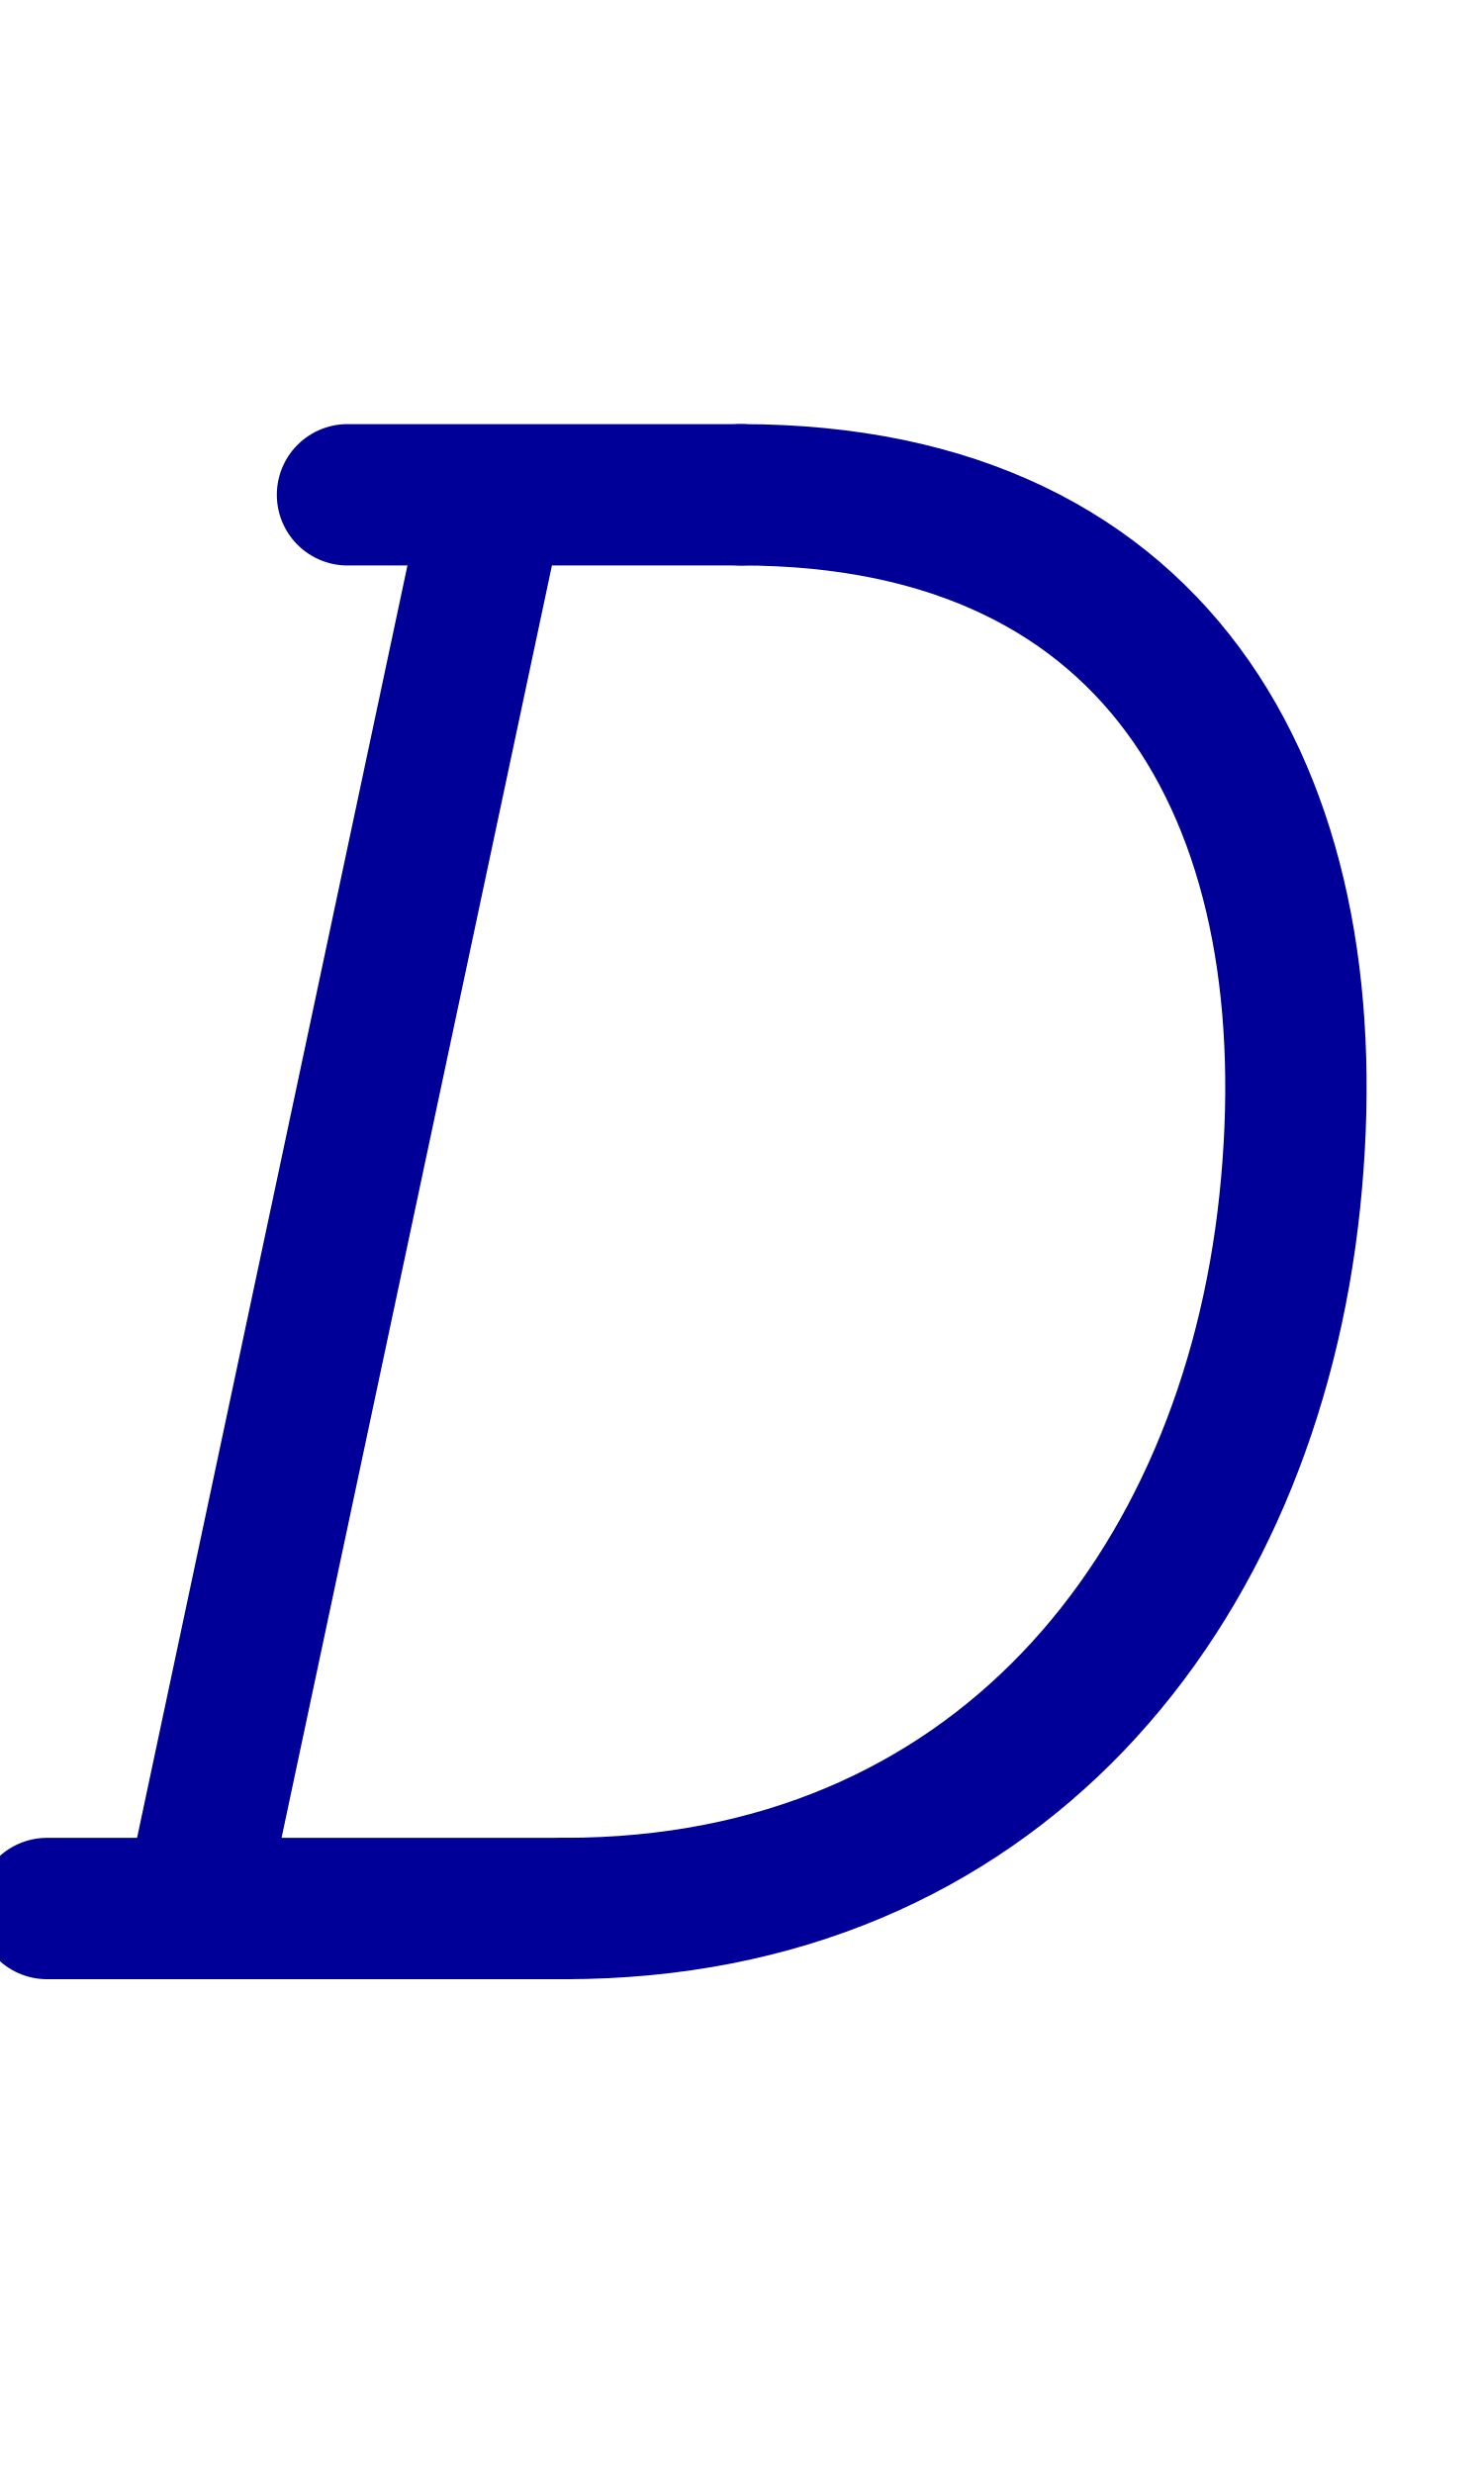
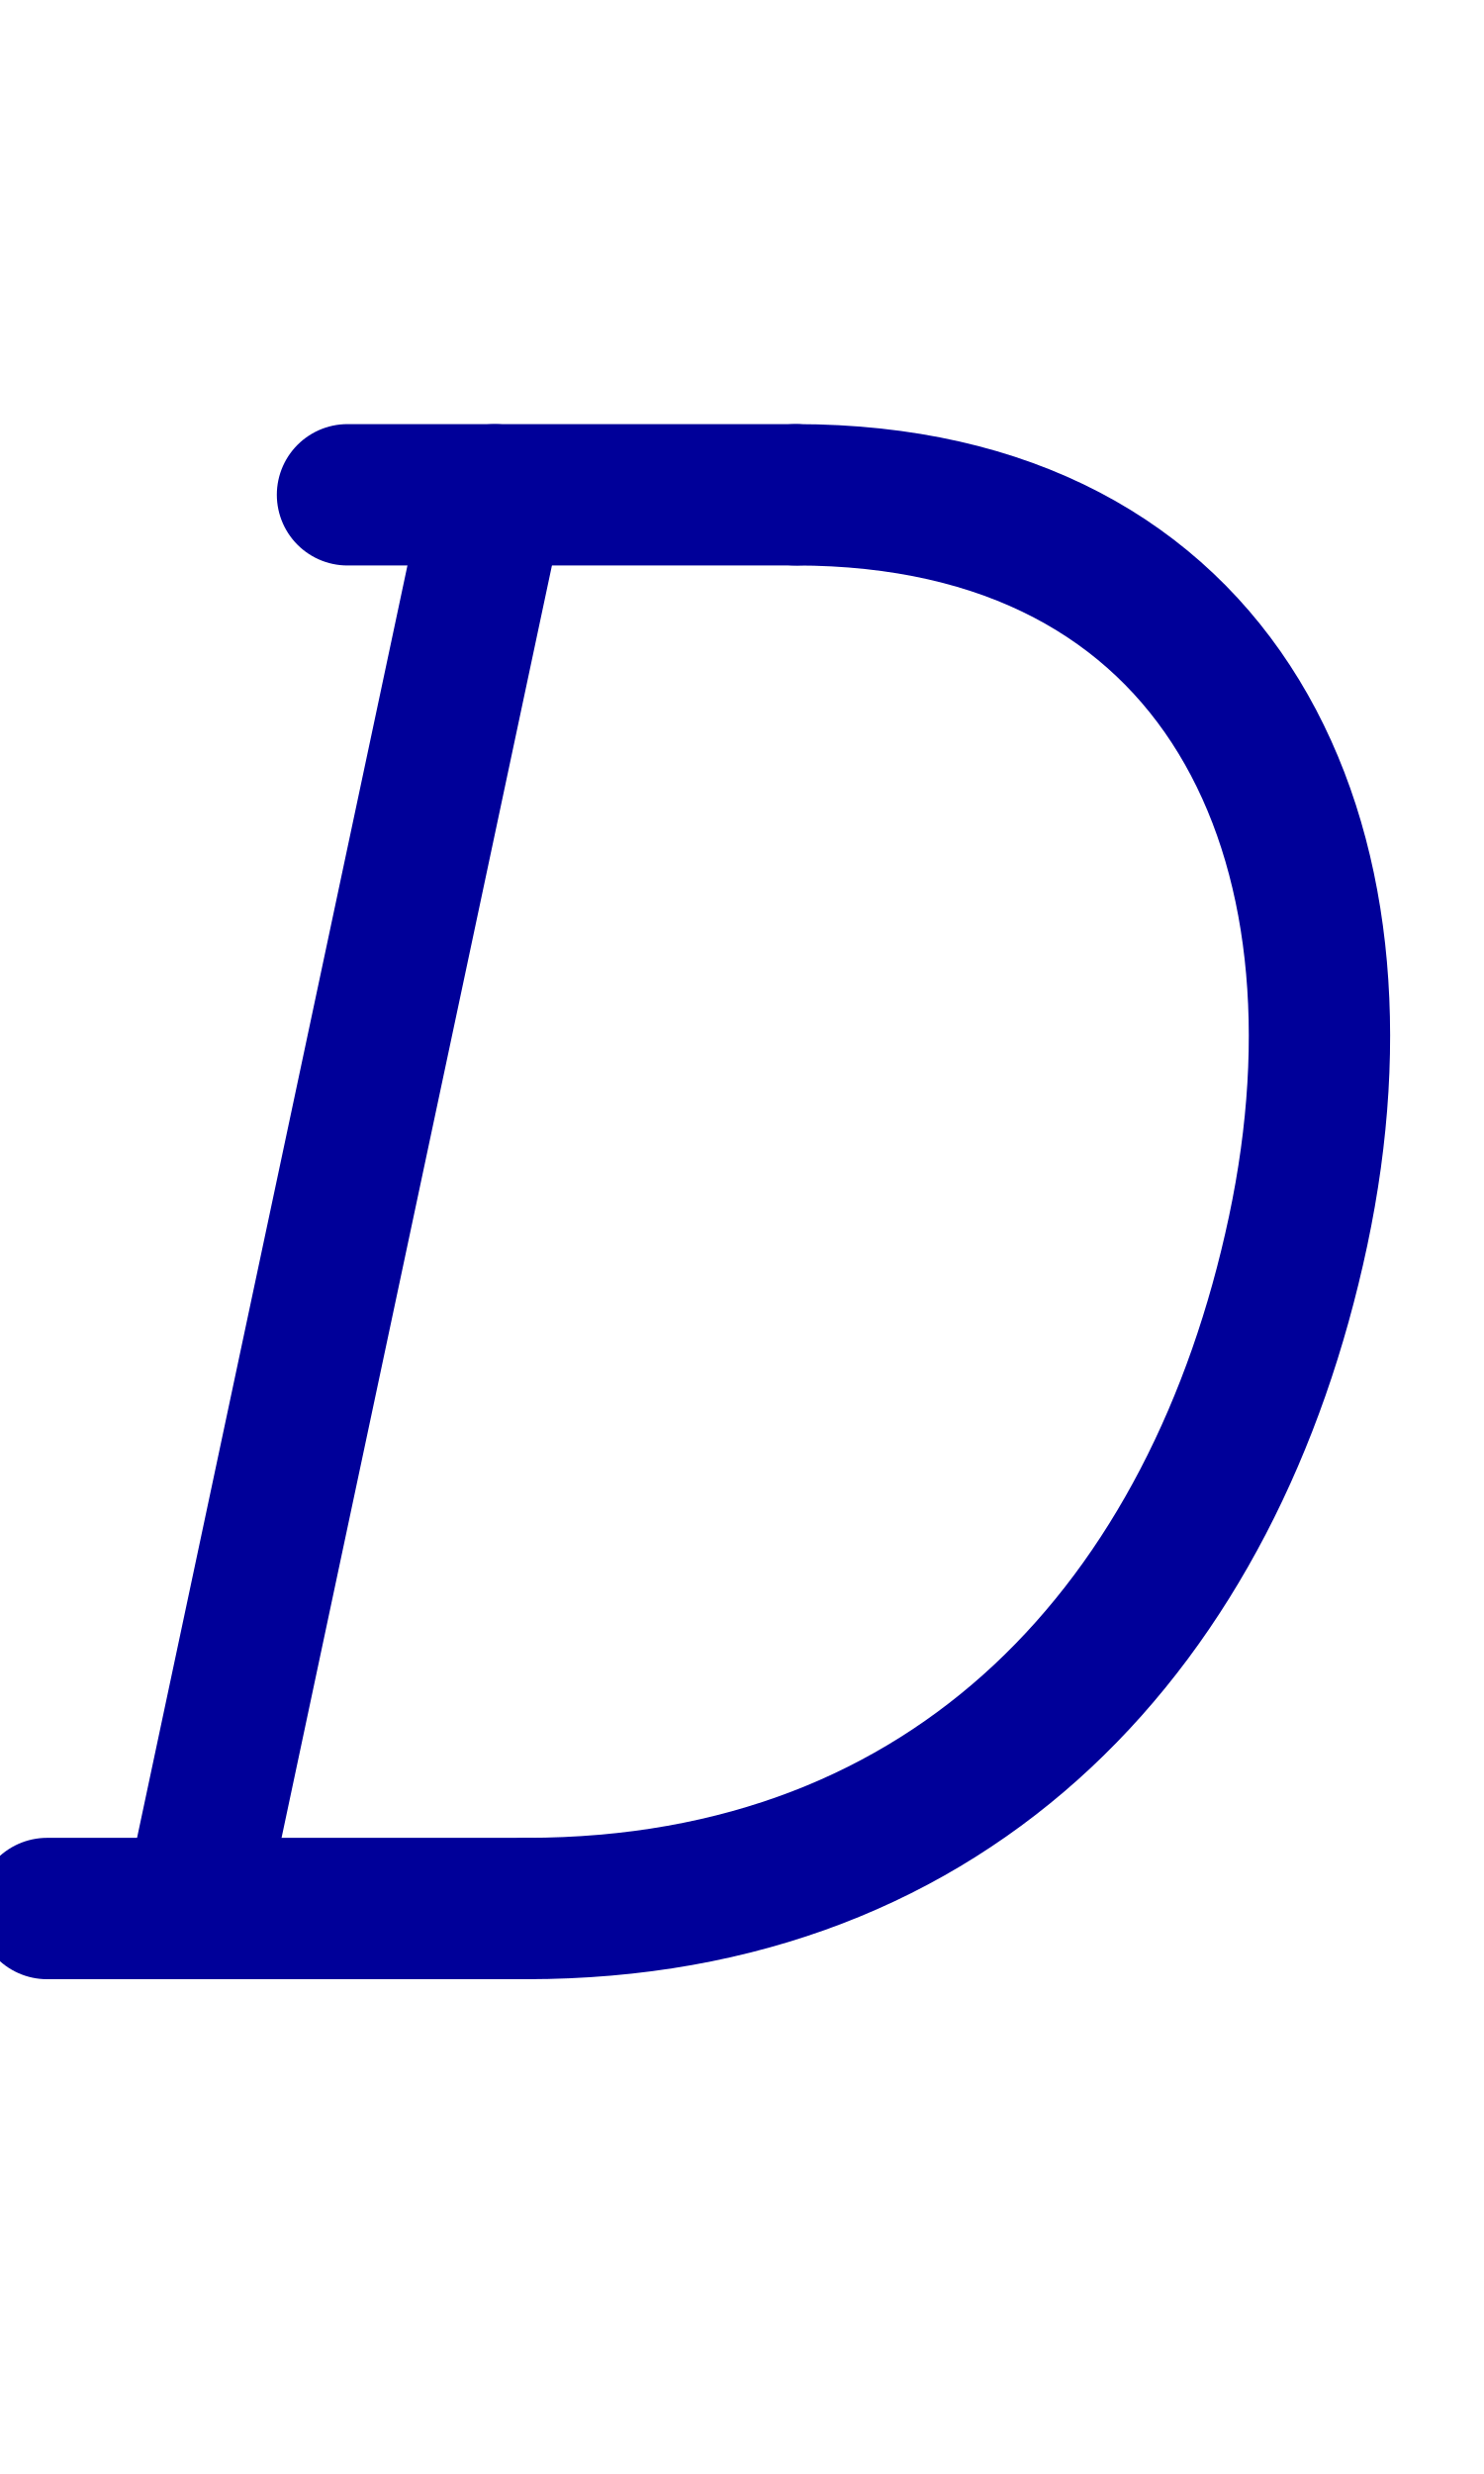
<svg xmlns="http://www.w3.org/2000/svg" width="1008" height="1680" viewBox="0 0 63 105" version="1.1" id="svg5" xml:space="preserve">
  <defs id="defs2" />
  <g id="layer3" style="display:inline;opacity:0.5;stroke-width:3.6;stroke-dasharray:none" transform="matrix(0.8333333,0,0,0.8333333,-157.9762,-173.0963)" />
  <g id="layer2" style="display:inline" />
  <g id="layer1" style="display:inline">
-     <path style="display:inline;fill:none;stroke:#000099;stroke-width:6;stroke-linecap:round;stroke-linejoin:round;stroke-dasharray:none;stroke-opacity:1" d="M 20.975,21.125 8.275,80.875" id="path48" />
-     <path style="display:inline;fill:none;stroke:#000099;stroke-width:6;stroke-linecap:round;stroke-linejoin:round;stroke-dasharray:none;stroke-opacity:1" d="m 23.972,81 -21.974,2e-4" id="path49" />
-     <path style="display:inline;fill:none;stroke:#000099;stroke-width:6;stroke-linecap:round;stroke-linejoin:round;stroke-dasharray:none;stroke-opacity:1" d="M 14.752,21 31.453,21" id="path50" />
-     <path id="path2052" style="display:inline;fill:none;stroke:#000099;stroke-width:6;stroke-linecap:round;stroke-linejoin:round;stroke-dasharray:none;stroke-opacity:1" d="m 31.453,21 c 18.195,0 25.043,13.431 23.301,30 -1.741,16.569 -12.517,30 -30.781,30" />
+     <path id="path47" style="display:inline;fill:none;stroke:#000099;stroke-width:6;stroke-linecap:round;stroke-linejoin:round;stroke-dasharray:none;stroke-opacity:1" d="M 33.781,21 C 51.976,21 58.63,35.681 55.108,52.25 51.587,68.819 40.617,81 22.354,81" />
+     <path style="display:inline;fill:none;stroke:#000099;stroke-width:6;stroke-linecap:round;stroke-linejoin:round;stroke-dasharray:none;stroke-opacity:1" d="M 21.002,21 8.248,81" id="path48" />
+     <path style="display:inline;fill:none;stroke:#000099;stroke-width:6;stroke-linecap:round;stroke-linejoin:round;stroke-dasharray:none;stroke-opacity:1" d="m 22.354,81 -20.355,2e-4" id="path49" />
+     <path style="display:inline;fill:none;stroke:#000099;stroke-width:6;stroke-linecap:round;stroke-linejoin:round;stroke-dasharray:none;stroke-opacity:1" d="M 14.752,21 33.781,21" id="path50" />
  </g>
</svg>
